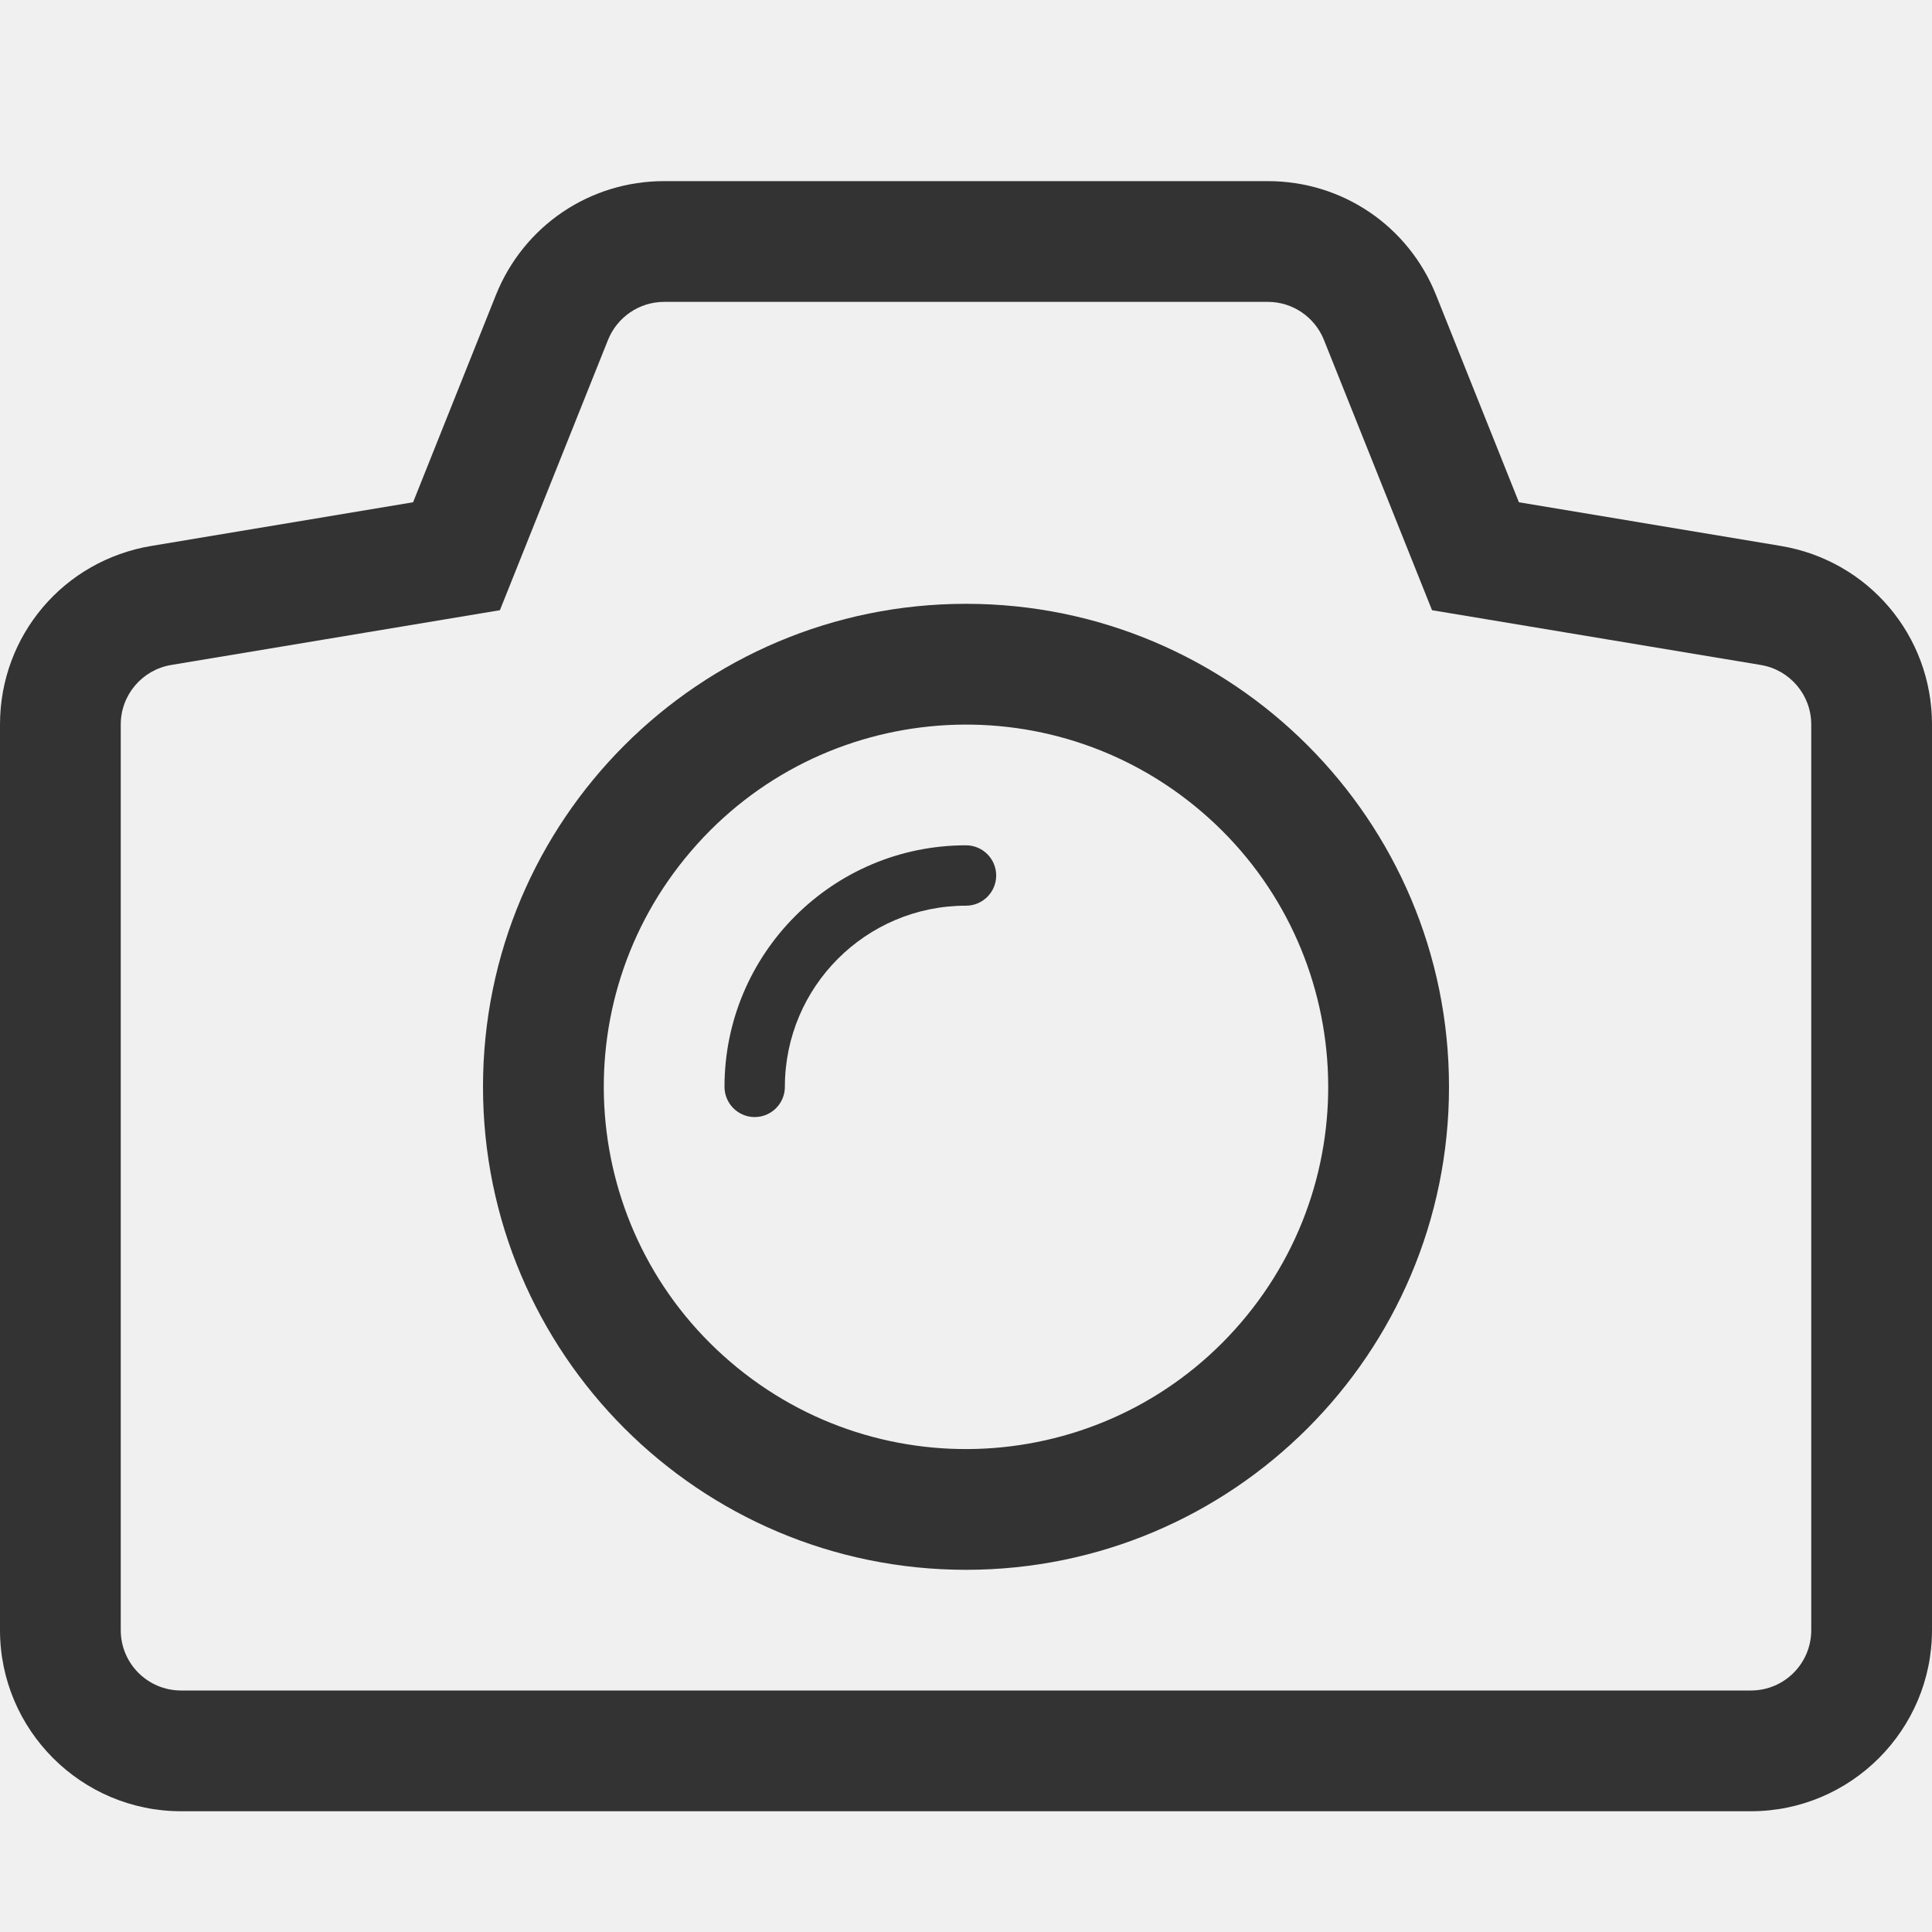
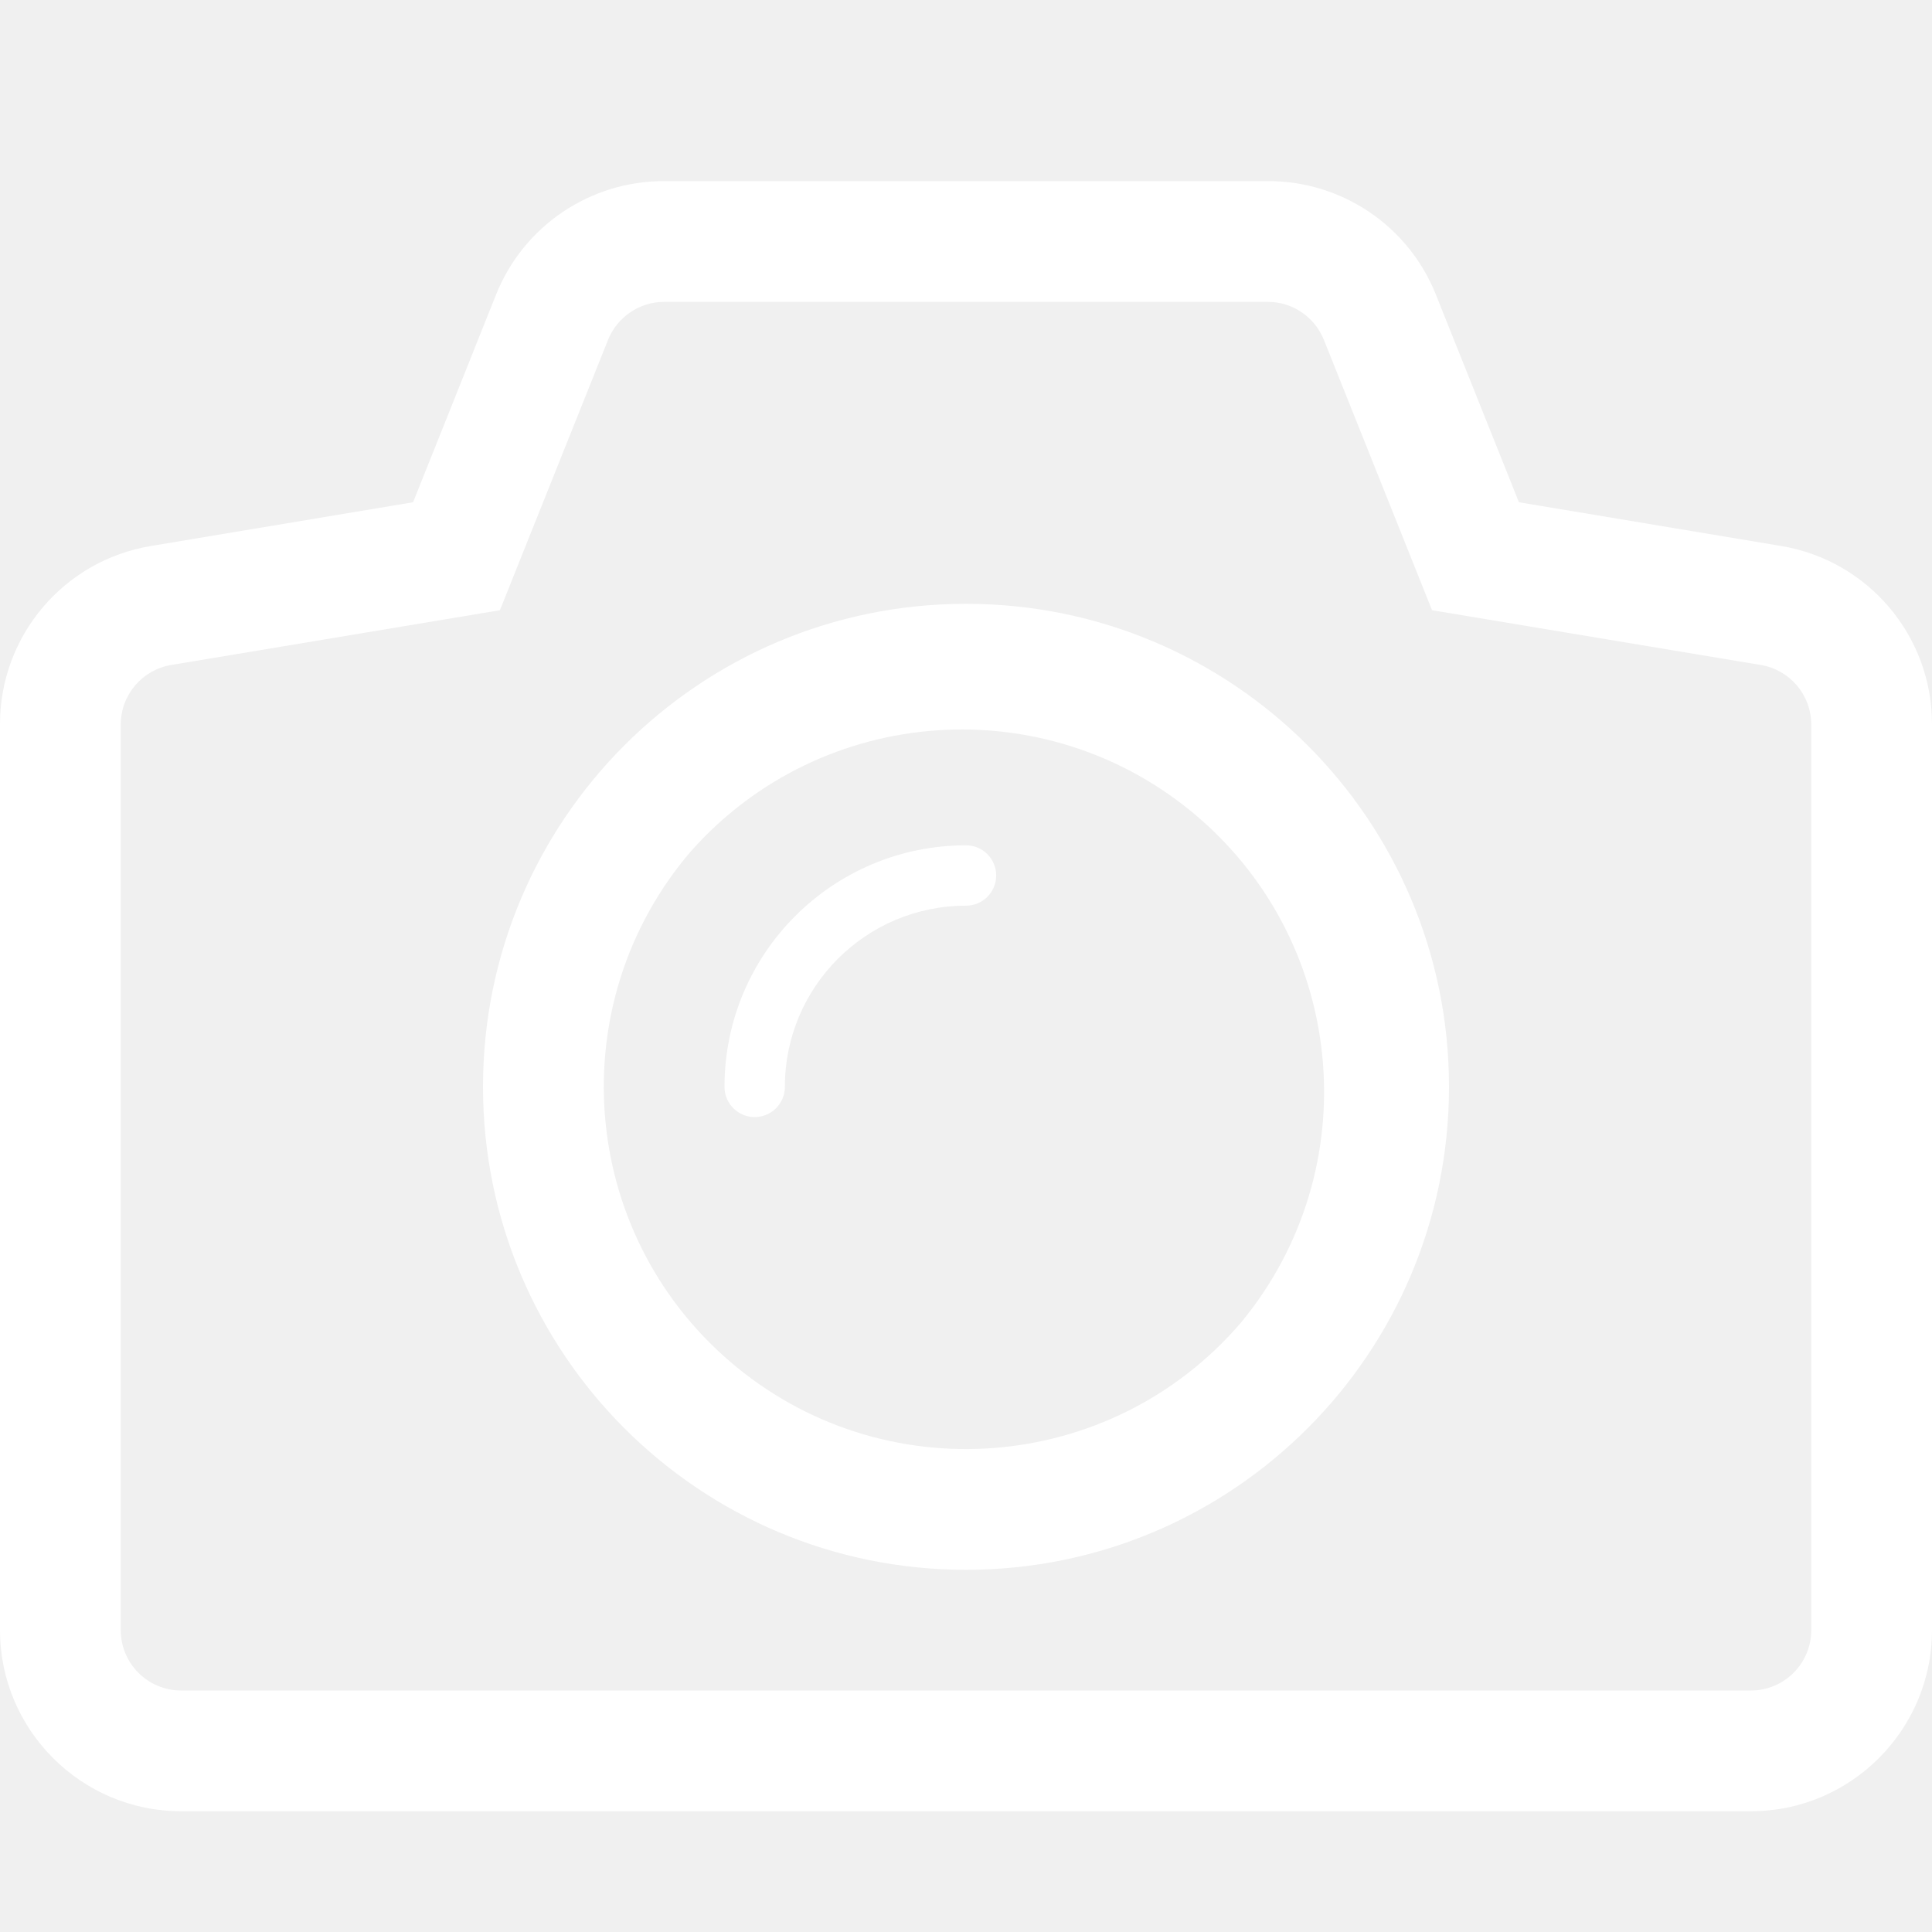
- <svg xmlns="http://www.w3.org/2000/svg" enable-background="new 0 0 32 32" height="32px" id="Layer_1" version="1.1" viewBox="0 0 32 32" width="32px" xml:space="preserve">
-   <g id="camera">
-     <path clip-rule="evenodd" d="M16,10.001c-4.419,0-8,3.581-8,8c0,4.418,3.581,8,8,8   c4.418,0,8-3.582,8-8C24,13.583,20.418,10.001,16,10.001z M20.555,21.906c-2.156,2.516-5.943,2.807-8.459,0.65   c-2.517-2.156-2.807-5.944-0.65-8.459c2.155-2.517,5.943-2.807,8.459-0.65C22.42,15.602,22.711,19.391,20.555,21.906z" fill="#333333" fill-rule="evenodd" />
-     <path clip-rule="evenodd" d="M16,14.001c-2.209,0-3.999,1.791-4,3.999v0.002   c0,0.275,0.224,0.5,0.5,0.5s0.5-0.225,0.5-0.5V18c0.001-1.656,1.343-2.999,3-2.999c0.276,0,0.5-0.224,0.5-0.5   S16.276,14.001,16,14.001z" fill="#333333" fill-rule="evenodd" />
-     <path clip-rule="evenodd" d="M29.492,9.042l-4.334-0.723l-1.373-3.434   C23.326,3.74,22.232,3,21,3H11C9.768,3,8.674,3.74,8.214,4.886L6.842,8.319L2.509,9.042C1.055,9.283,0,10.527,0,12v15   c0,1.654,1.346,3,3,3h26c1.654,0,3-1.346,3-3V12C32,10.527,30.945,9.283,29.492,9.042z M30,27c0,0.553-0.447,1-1,1H3   c-0.553,0-1-0.447-1-1V12c0-0.489,0.354-0.906,0.836-0.986l5.444-0.907l1.791-4.478C10.224,5.25,10.591,5,11,5h10   c0.408,0,0.775,0.249,0.928,0.629l1.791,4.478l5.445,0.907C29.646,11.094,30,11.511,30,12V27z" fill="#333333" fill-rule="evenodd" />
+ <svg xmlns="http://www.w3.org/2000/svg" viewBox="0 0 32 32" xml:space="preserve">
+   <g clip-rule="evenodd" fill="#ffffff" fill-rule="evenodd" class="fill-333333">
+     <path d="M16 10.001a8 8 0 0 0-8 8 8 8 0 1 0 16 0 8 8 0 0 0-8-8zm4.555 11.905a5.998 5.998 0 0 1-8.459.65 5.997 5.997 0 0 1-.65-8.459 6 6 0 0 1 9.109 7.809z" />
+     <path d="M16 14.001A4 4 0 0 0 12 18v.002a.5.5 0 0 0 1 0V18a3 3 0 0 1 3-2.999.5.5 0 0 0 0-1z" />
+     <path d="m29.492 9.042-4.334-.723-1.373-3.434A2.988 2.988 0 0 0 21 3H11a2.99 2.99 0 0 0-2.786 1.886L6.842 8.319l-4.333.723A2.989 2.989 0 0 0 0 12v15c0 1.654 1.346 3 3 3h26c1.654 0 3-1.346 3-3V12a2.989 2.989 0 0 0-2.508-2.958zM30 27a1 1 0 0 1-1 1H3a1 1 0 0 1-1-1V12a1 1 0 0 1 .836-.986l5.444-.907 1.791-4.478C10.224 5.25 10.591 5 11 5h10c.408 0 .775.249.928.629l1.791 4.478 5.445.907A1 1 0 0 1 30 12v15z" />
  </g>
</svg>
